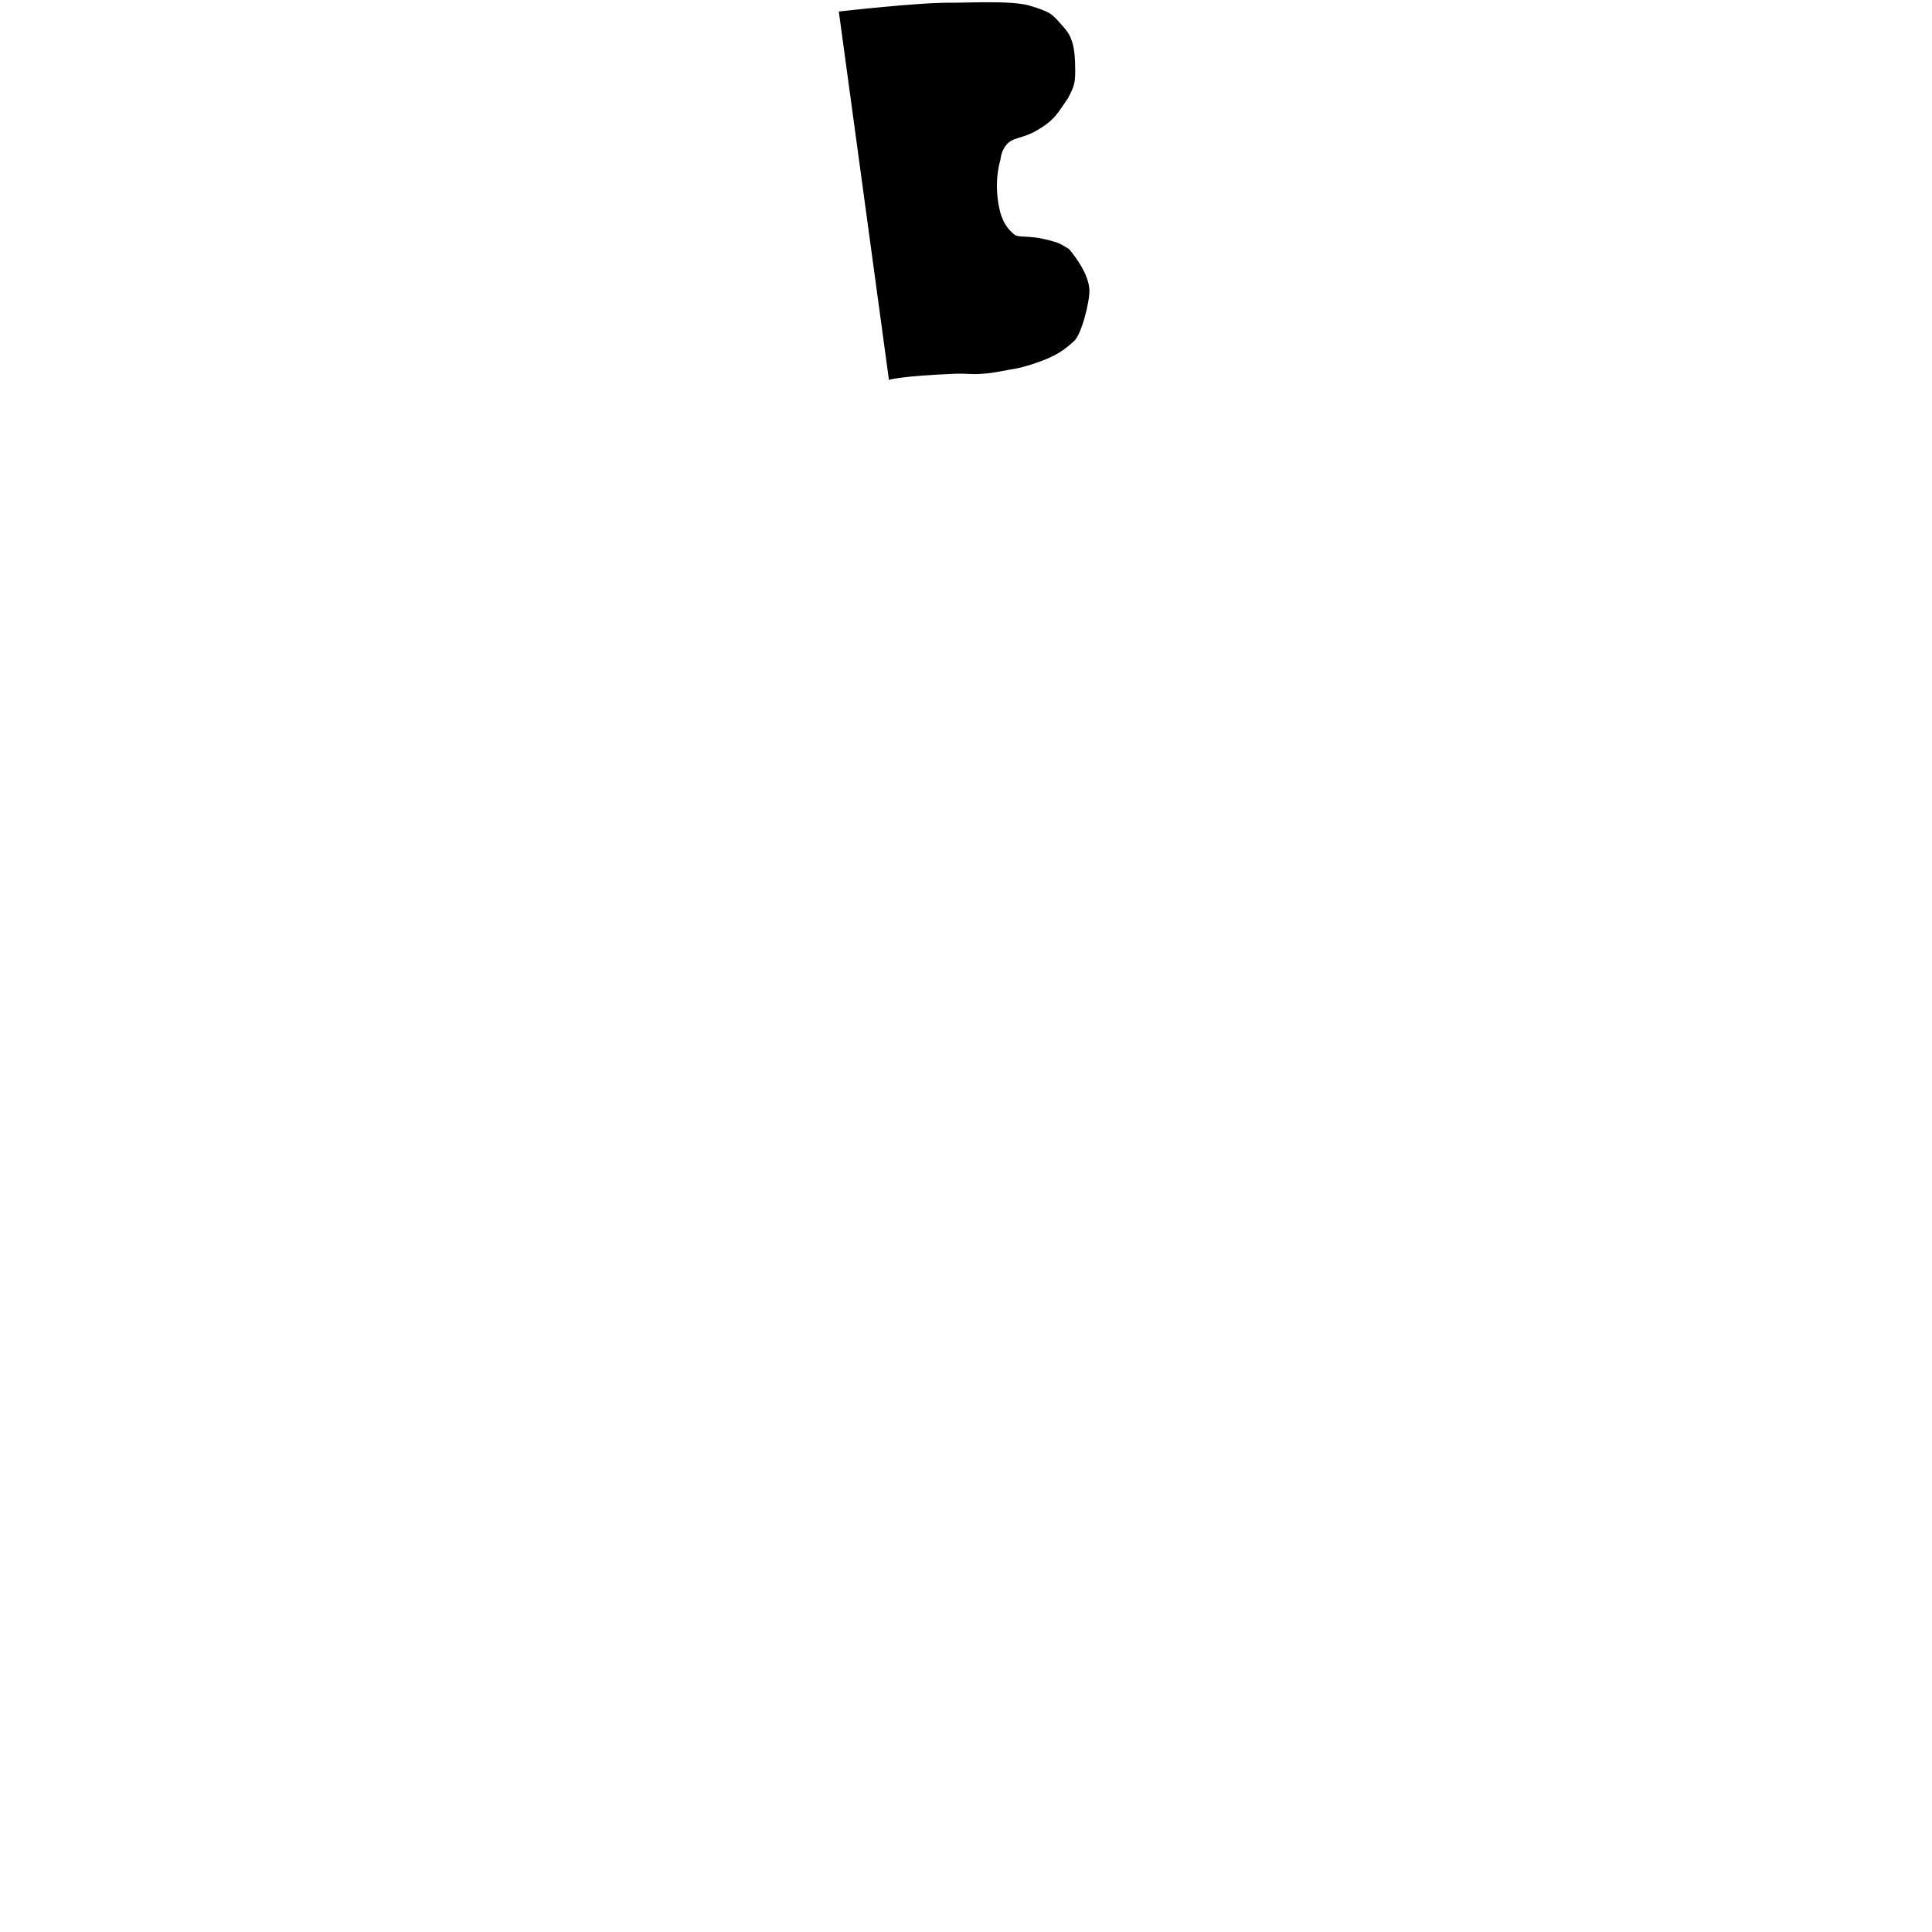
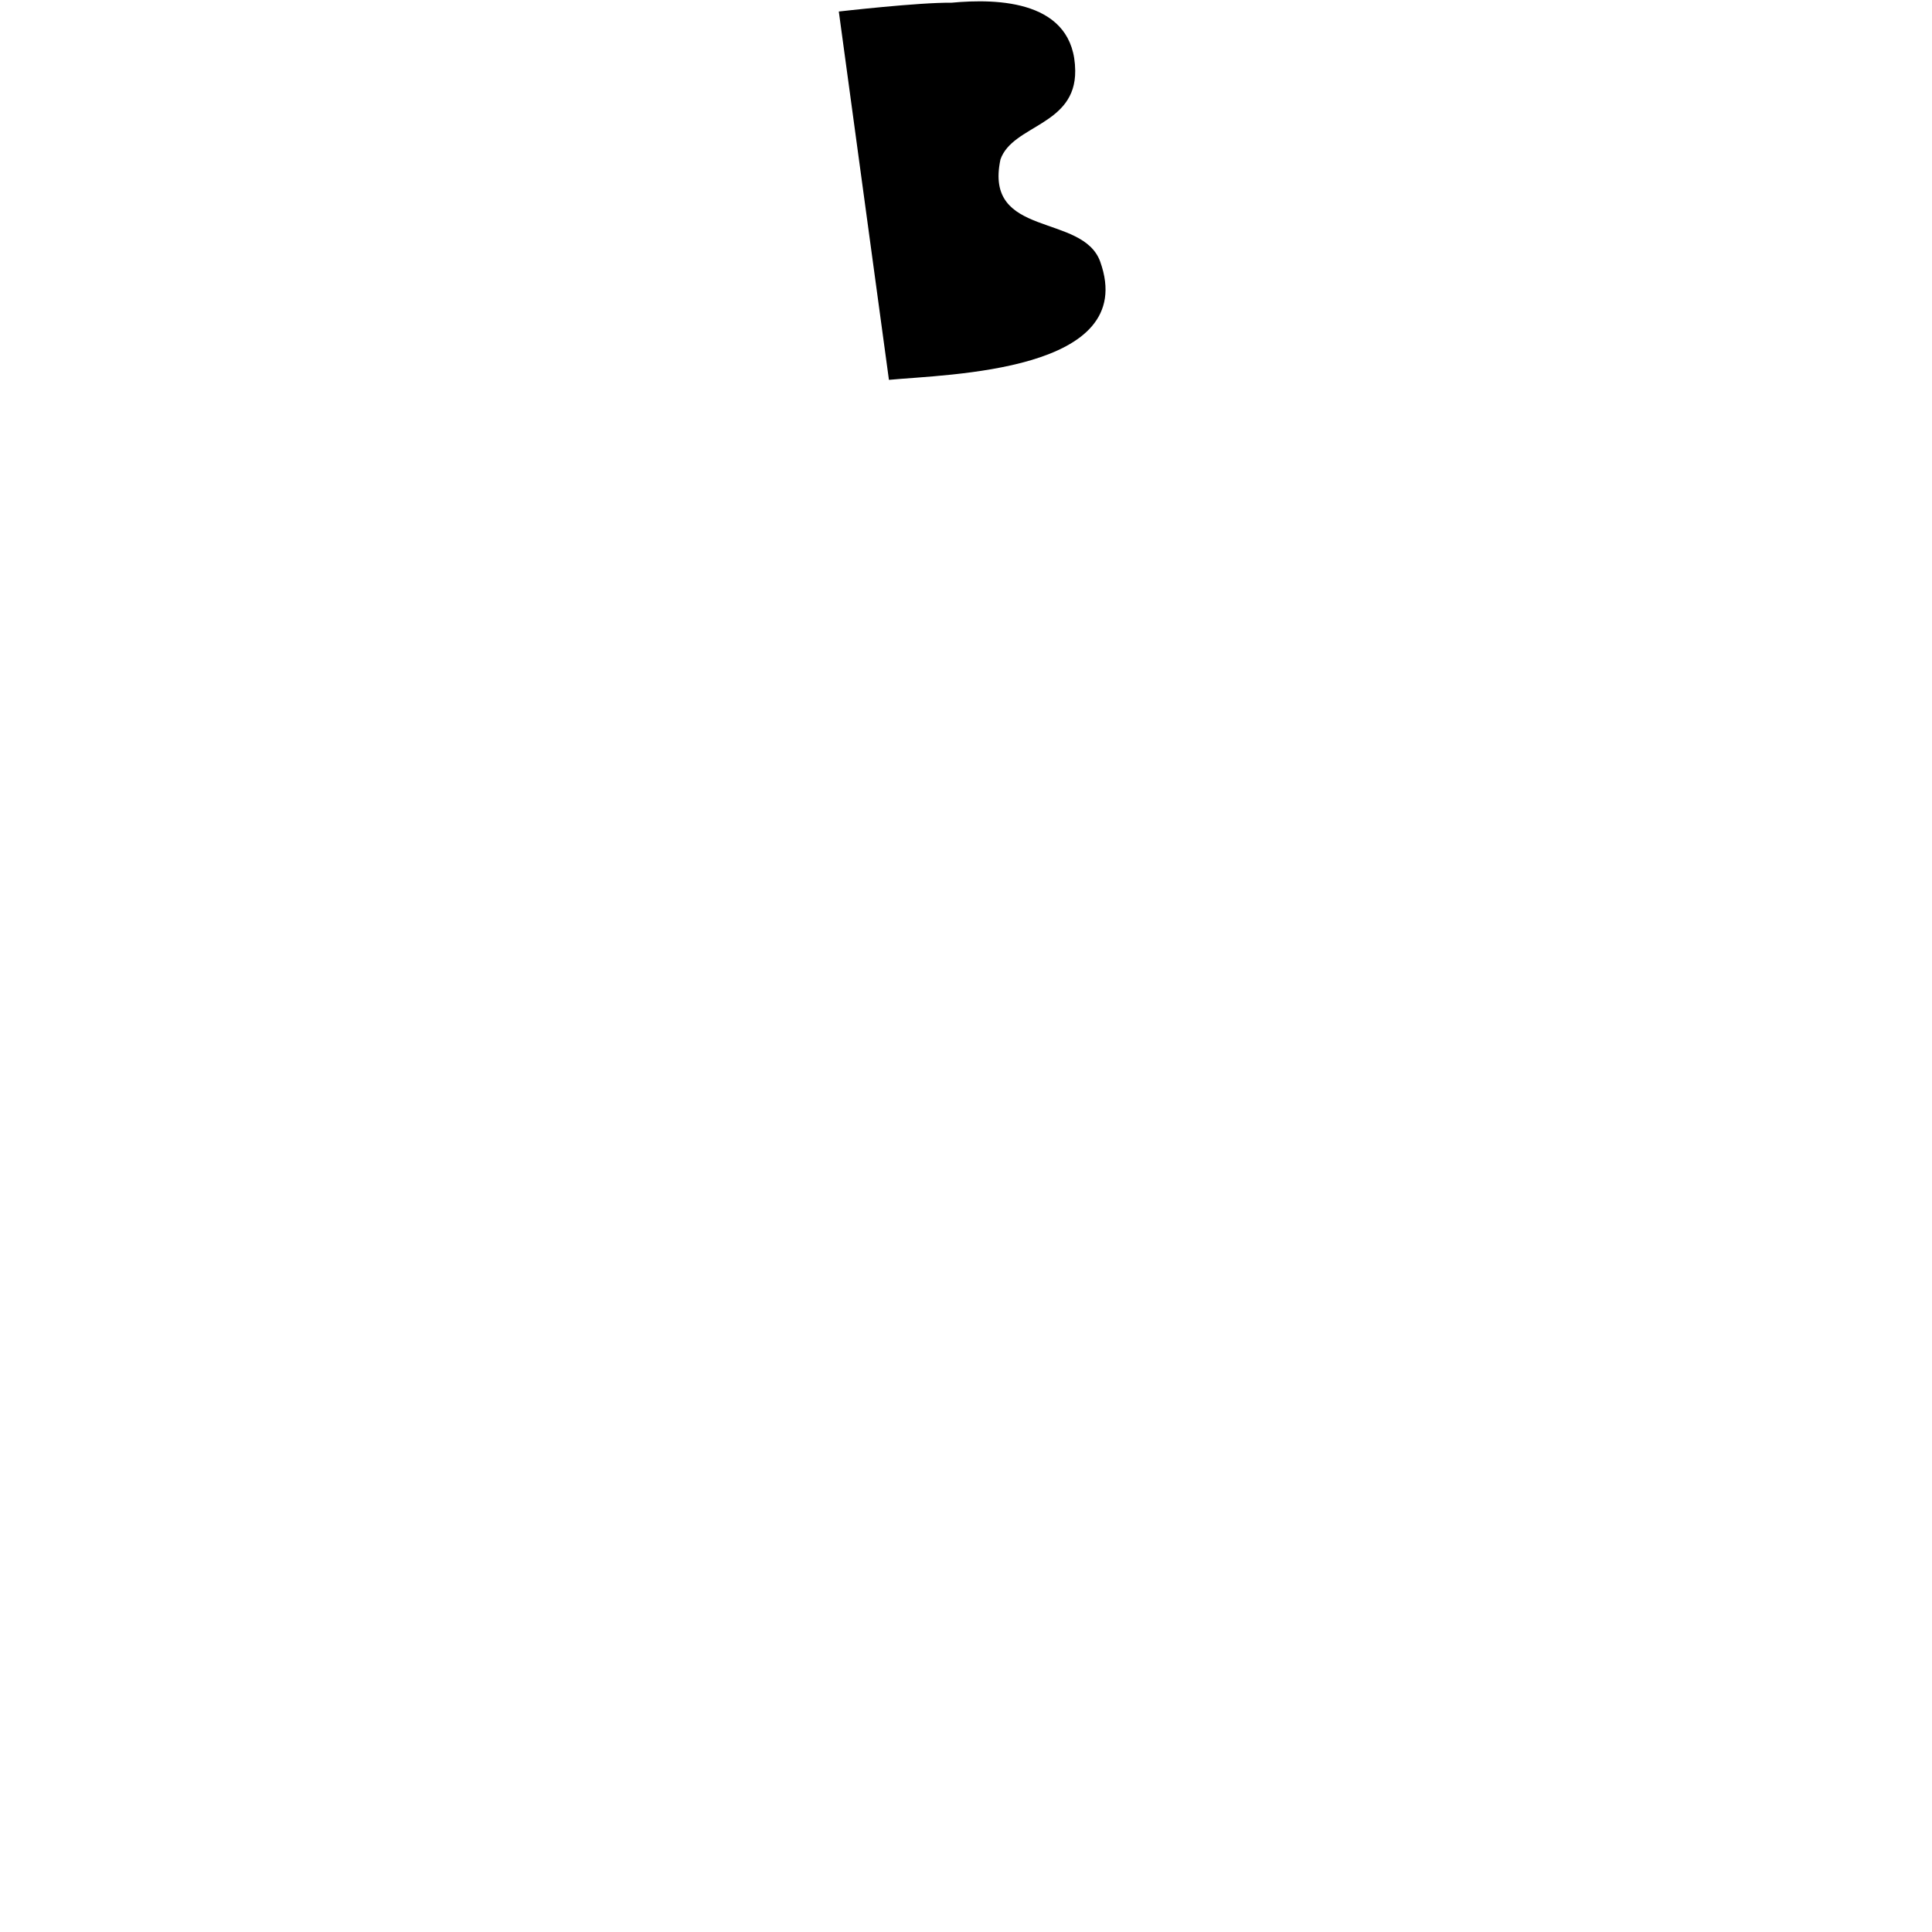
<svg xmlns="http://www.w3.org/2000/svg" id="skin" viewBox="0 0 1080 1080">
  <g id="bear">
-     <path d="m601.05,39.51c0-5.85-.31-11.2-1.47-15.29s-2.55-6.35-5.79-9.96c-5.75-6.4-5.98-7.45-18.49-11.17-9.83-2.93-36.09-1.45-43.5-1.56-17.75-.27-62.9,4.91-62.9,4.91l28.02,205.9s6.57-2.2,37.3-3.43c4.81-.19,9.4.38,12.58.19,2.94-.18,6.29-.38,10-1.07,10.36-2,11.95-1.77,20.18-4.42,13.66-4.43,17.97-8.05,23.44-12.95,4.28-3.84,8.87-22.66,8.56-28.64-.44-8.71-7.53-18.16-11.36-22.79-4.88-2.74-4.38-3.34-13.61-5.52s-14.71-.69-17.1-2.68c-3.54-2.95-5.76-6.2-7.38-11.07,0,0-4.87-14.52-.26-30.83.52-5.27,3.29-8.41,4.63-9.5,3.71-3.01,8.43-2.38,16.29-7.06,9.61-5.72,11.07-9.39,16.74-17.55,3.67-6.8,4.12-8.94,4.12-15.47Z" />
+     <path d="m601.05,39.51C600.64.15,557.9-.95,531.8,1.53c-17.75-.27-62.9,4.91-62.9,4.91l28.02,205.9c32.71-3.16,140.16-4.31,118.13-66-9.8-27.44-65.22-12.99-55.78-57.23,6.82-19.4,42.1-18.82,41.78-49.58Z" />
  </g>
</svg>
